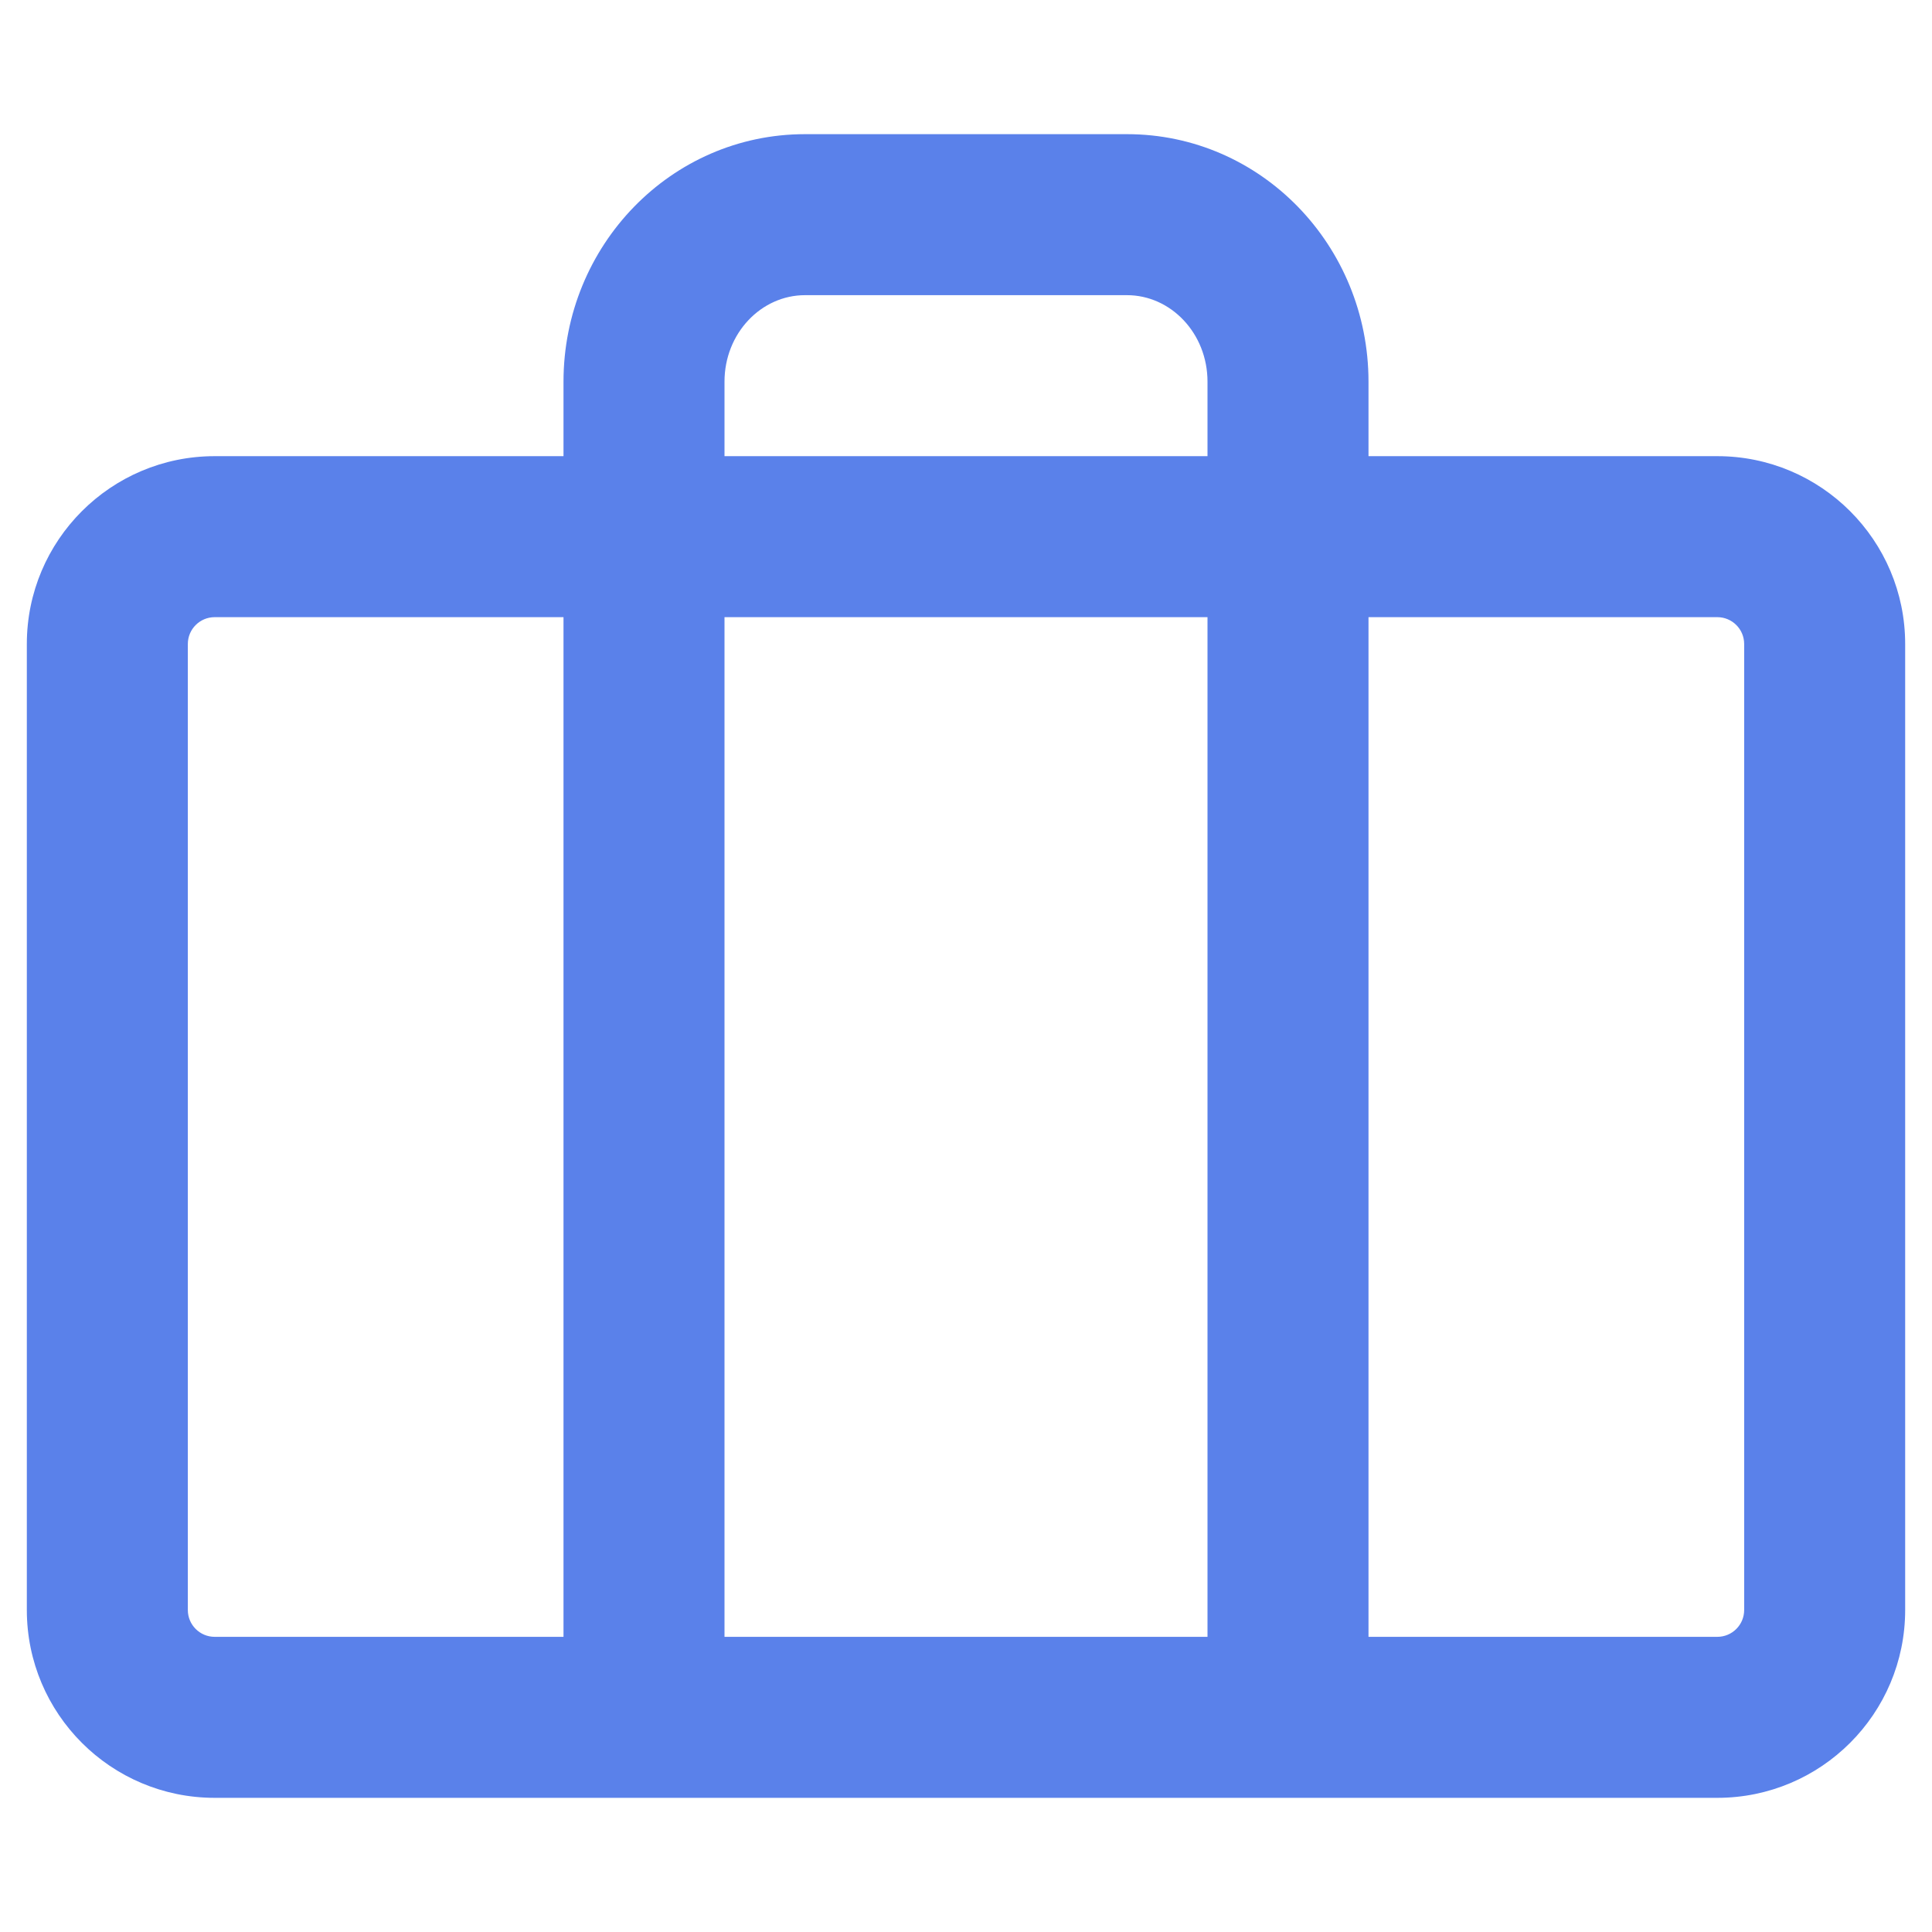
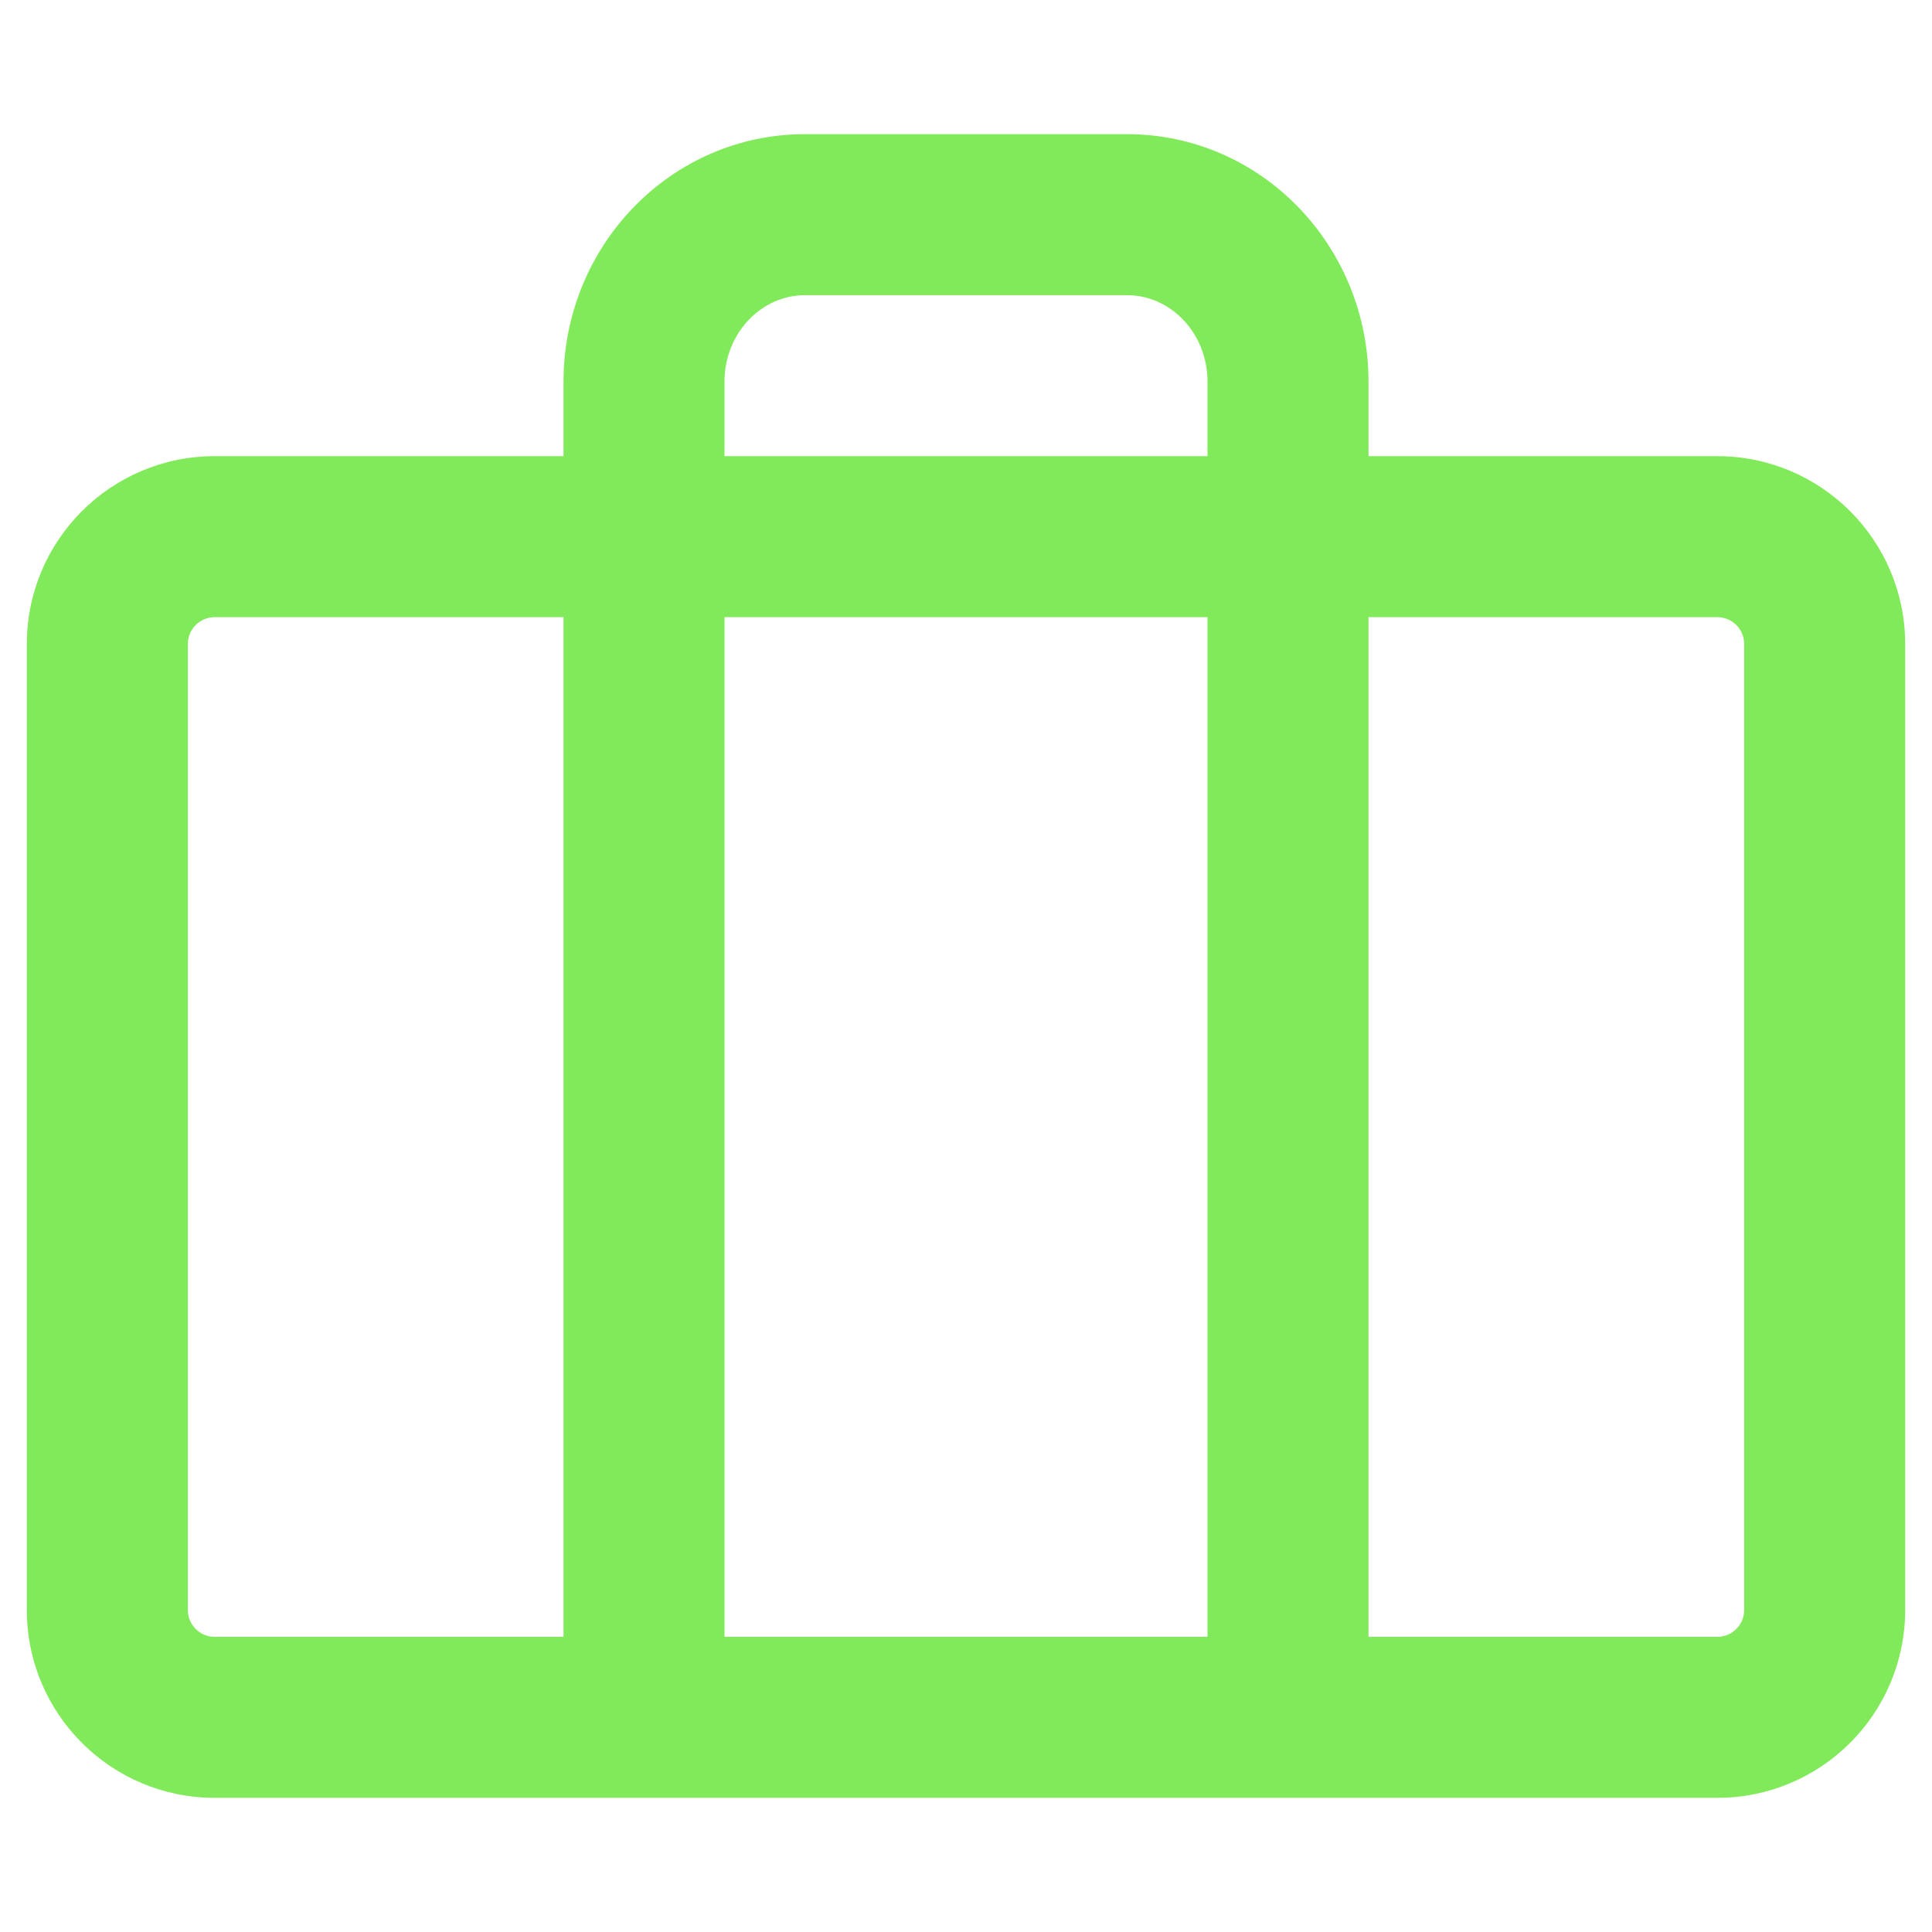
<svg xmlns="http://www.w3.org/2000/svg" width="18" height="18" viewBox="0 0 18 18">
-   <path fill="#5a81ea" fill-rule="nonzero" d="M5.25 4.25v-.694c0-1.268 1.001-2.306 2.25-2.306h3c1.249 0 2.25 1.038 2.25 2.306v.694H16c.966 0 1.75.784 1.75 1.75v9A1.75 1.75 0 0 1 16 16.75H2A1.75 1.75 0 0 1 .25 15V6c0-.966.784-1.75 1.75-1.75h3.25zm1.5 0h4.5v-.694c0-.451-.342-.806-.75-.806h-3c-.408 0-.75.355-.75.806v.694zm-1.5 1.5H2a.25.25 0 0 0-.25.25v9c0 .138.112.25.25.25h3.25v-9.5zm1.5 0v9.5h4.5v-9.5h-4.5zm6 0v9.5H16a.25.25 0 0 0 .25-.25V6a.25.25 0 0 0-.25-.25h-3.25z" />
+   <path fill="#81ea5a" fill-rule="nonzero" d="M5.25 4.25v-.694c0-1.268 1.001-2.306 2.25-2.306h3c1.249 0 2.25 1.038 2.25 2.306v.694H16c.966 0 1.75.784 1.75 1.75v9A1.75 1.75 0 0 1 16 16.75H2A1.75 1.75 0 0 1 .25 15V6c0-.966.784-1.75 1.75-1.75h3.25zm1.5 0h4.5v-.694c0-.451-.342-.806-.75-.806h-3c-.408 0-.75.355-.75.806v.694zm-1.5 1.5H2a.25.25 0 0 0-.25.25v9c0 .138.112.25.25.25h3.25v-9.5zm1.5 0v9.5h4.5v-9.5h-4.5zm6 0v9.5H16a.25.25 0 0 0 .25-.25V6a.25.25 0 0 0-.25-.25h-3.25z" />
</svg>
